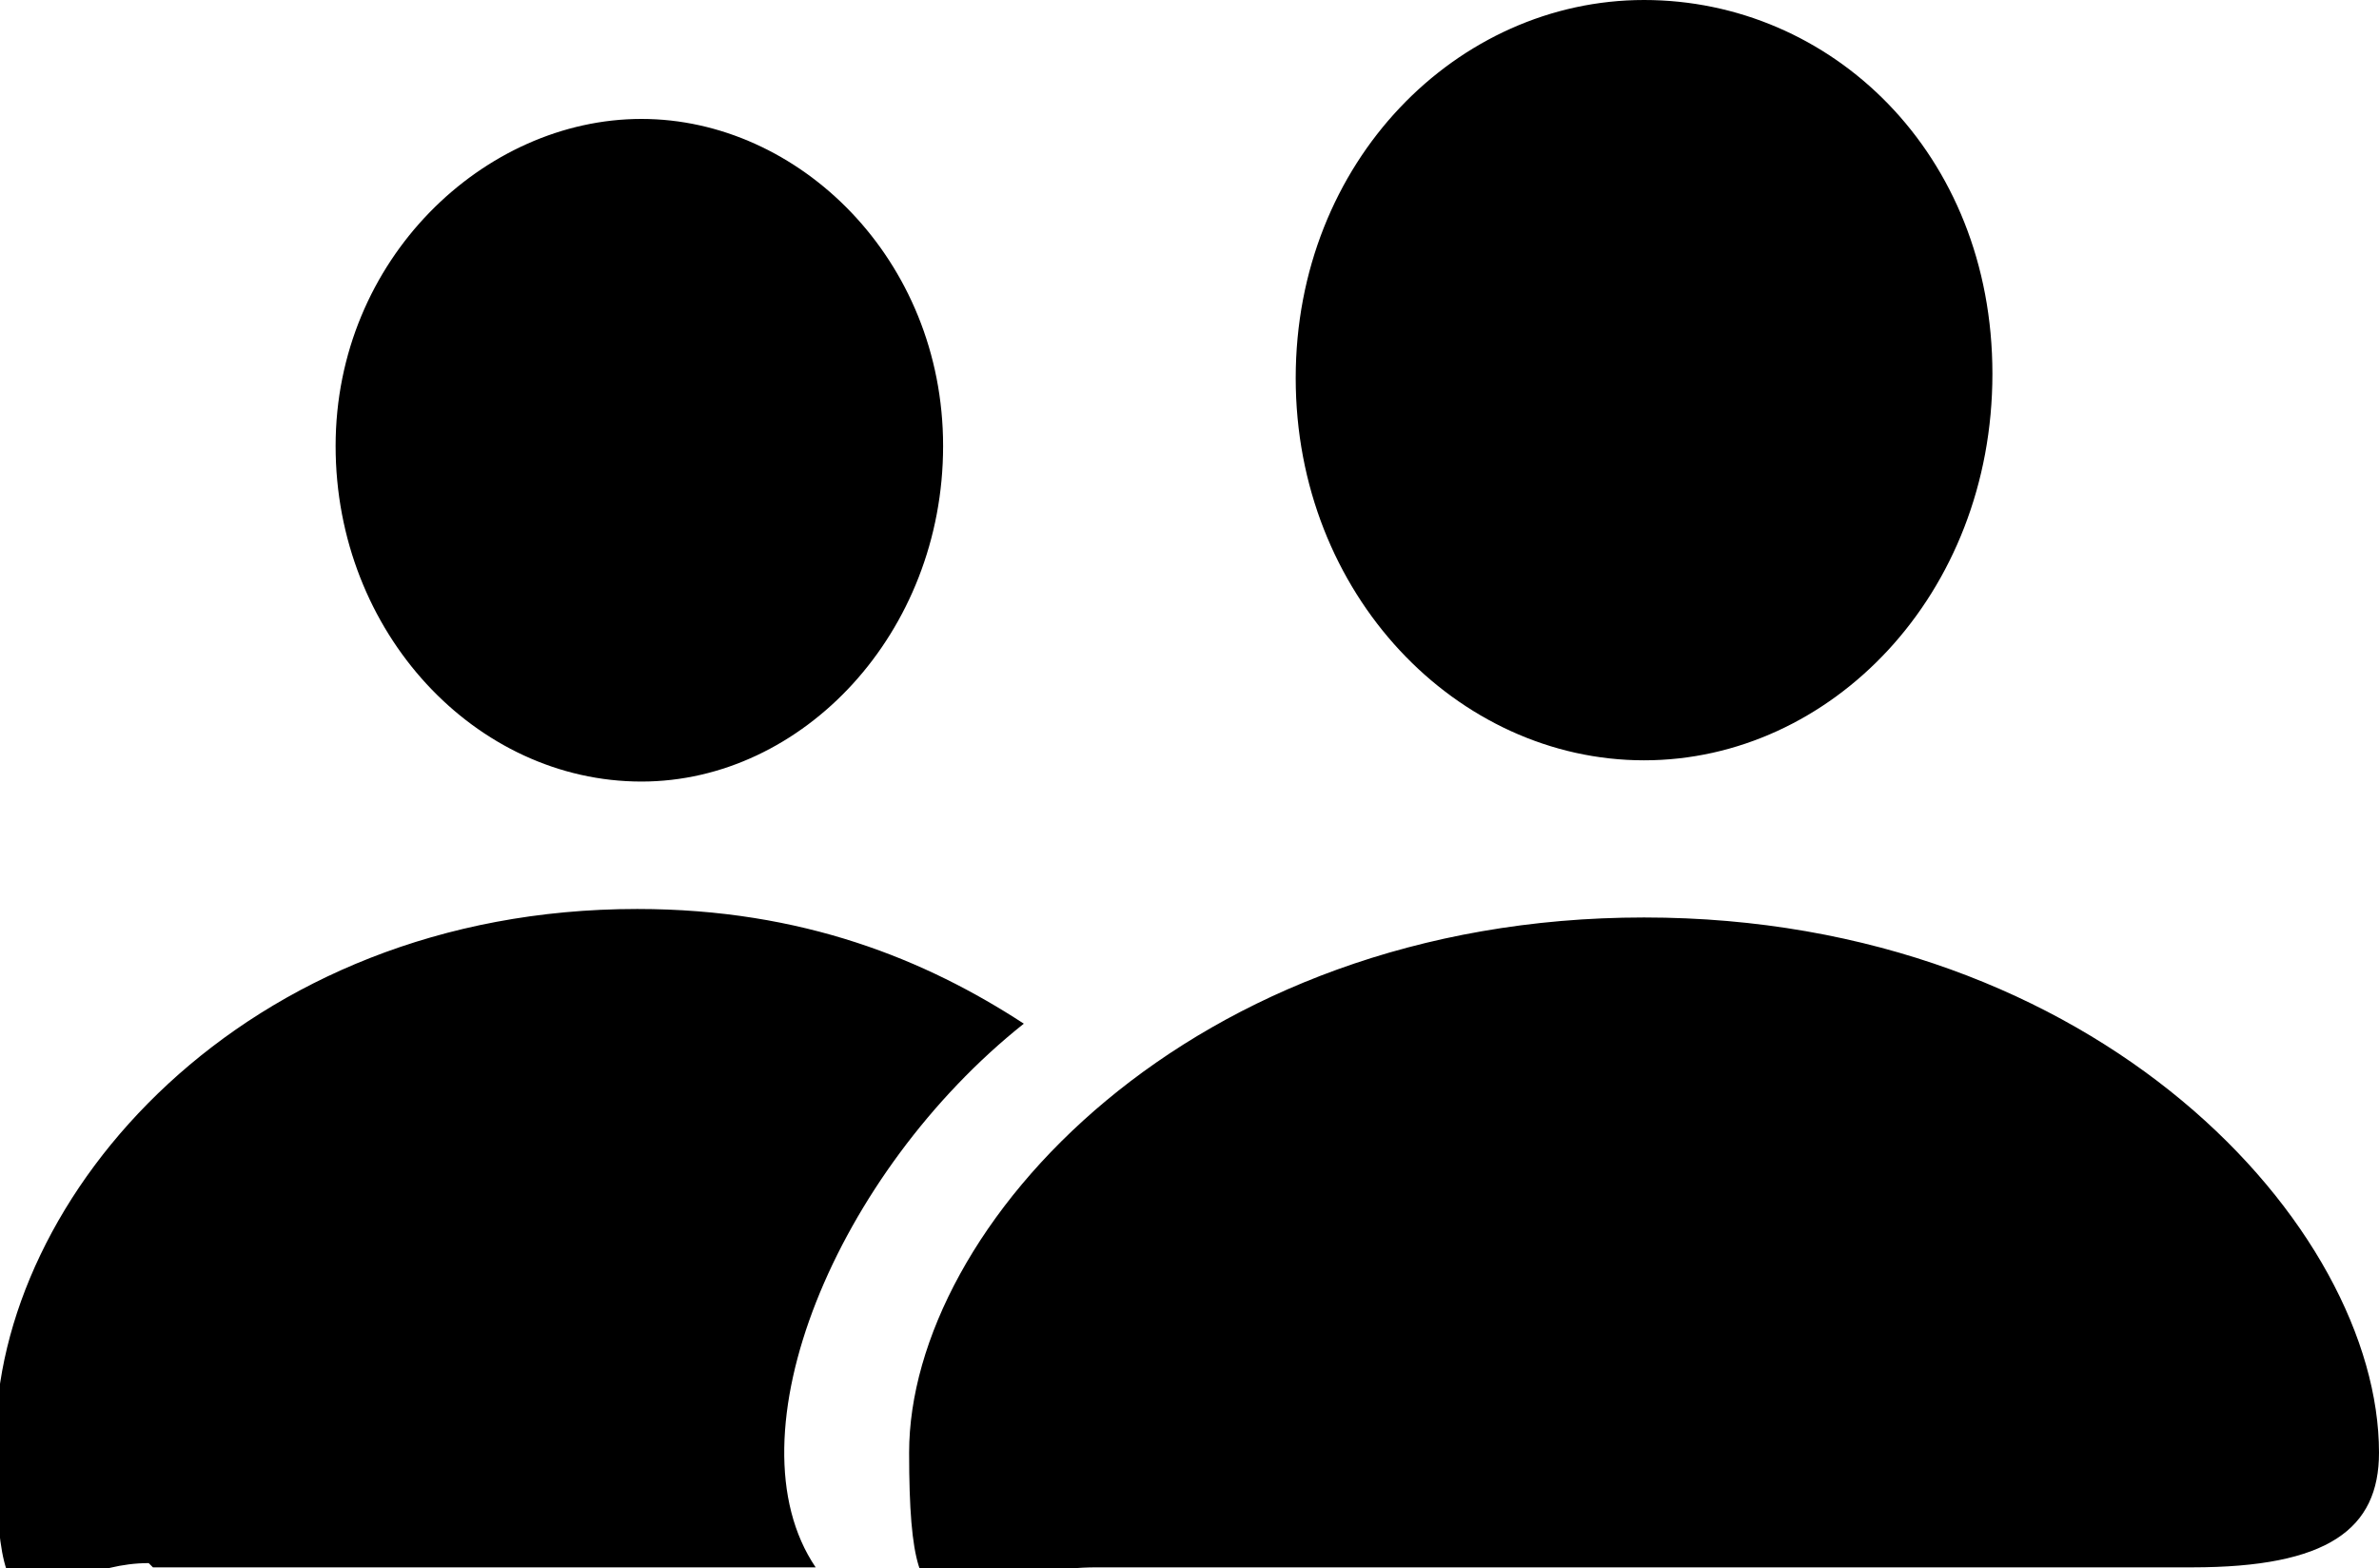
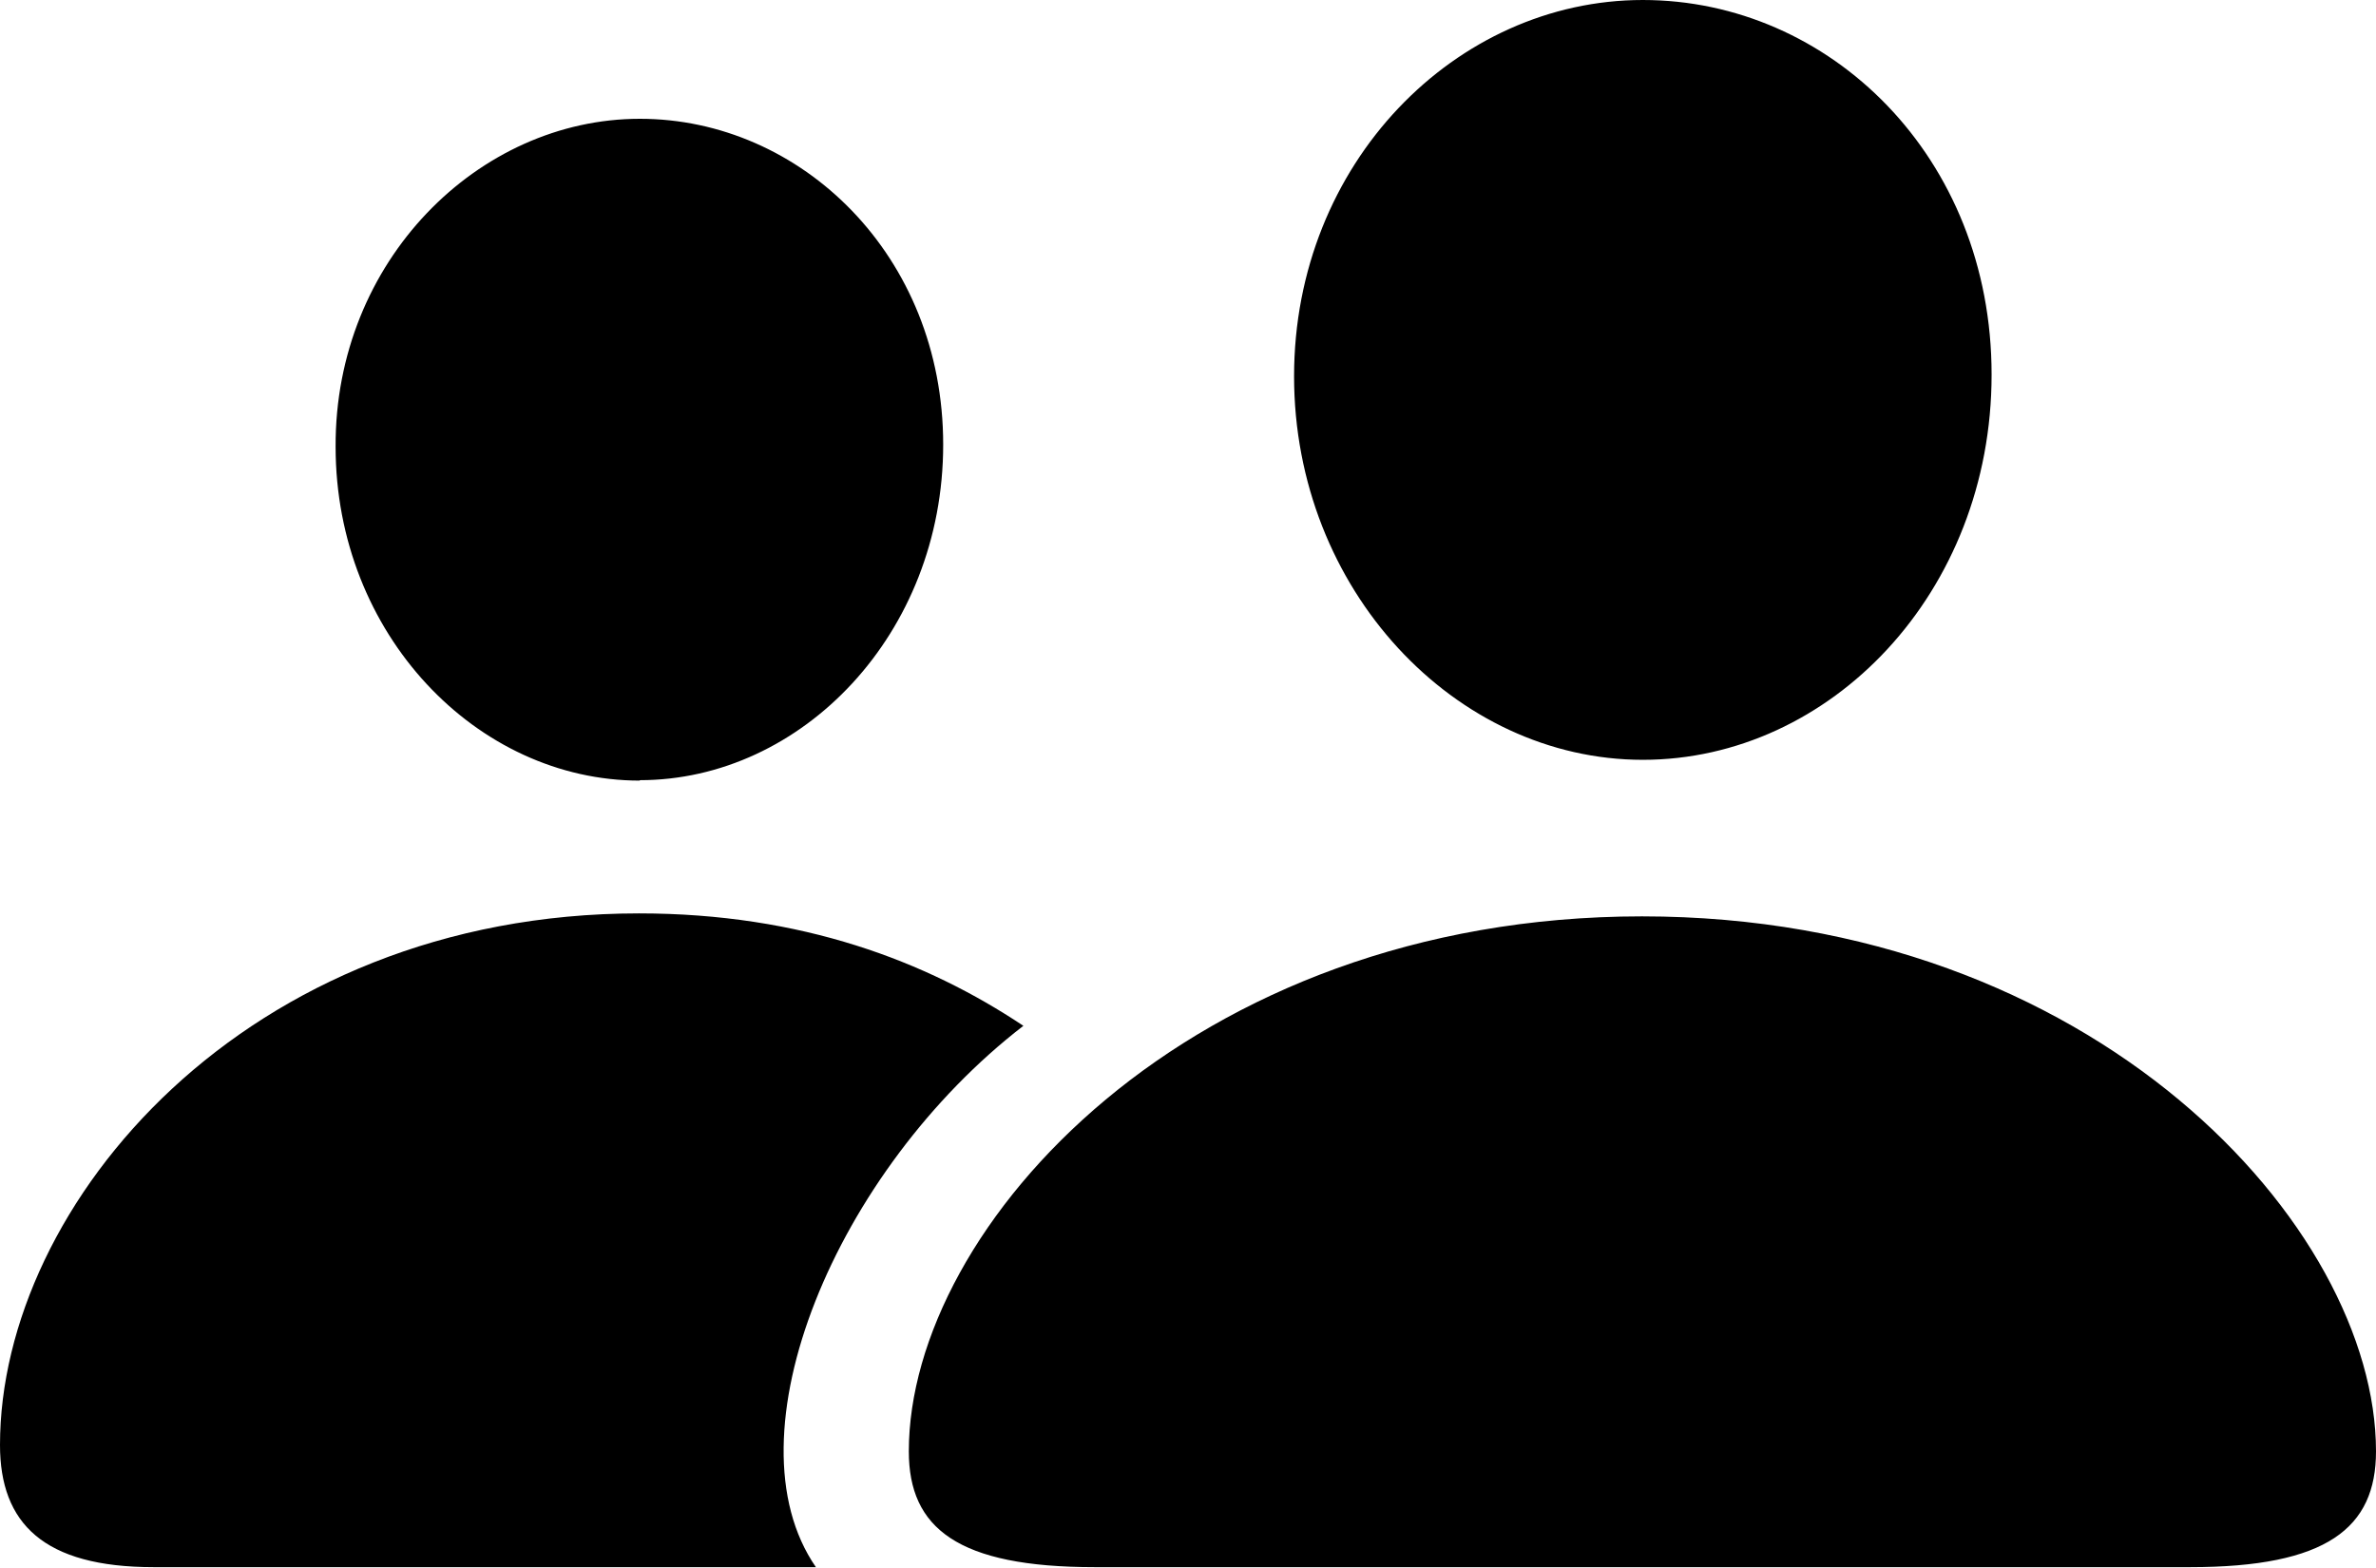
- <svg xmlns="http://www.w3.org/2000/svg" id="Layer_1" version="1.1" viewBox="0 0 56 36.9">
-   <path d="M38.7,17.9c4.4,0,8.2-3.9,8.2-9.1S43.1,0,38.7,0s-8.2,3.8-8.2,8.9,3.8,9,8.2,9M15.1,18.4c3.8,0,7.1-3.5,7.1-7.9s-3.4-7.7-7.1-7.7-7.2,3.3-7.2,7.7c0,4.4,3.3,7.9,7.2,7.9M3.6,36.9h15.6c-2.1-3.1.5-9.3,4.9-12.8-2.3-1.5-5.2-2.7-9.1-2.7-9.3,0-15.1,6.8-15.1,12.5s1,2.9,3.6,2.9M25.8,36.9h25.8c3.2,0,4.4-.9,4.4-2.7,0-5.3-6.6-12.6-17.3-12.6s-17.3,7.3-17.3,12.6,1.1,2.7,4.4,2.7" />
+ <svg xmlns="http://www.w3.org/2000/svg" id="Layer_1" data-name="Layer 1" viewBox="0 0 56 36.94">
+   <path d="M38.72,17.91c4.42,0,8.22-3.94,8.22-9.08S43.12,0,38.72,0s-8.22,3.84-8.22,8.87,3.8,9.04,8.22,9.04M15.08,18.39c3.82,0,7.15-3.45,7.15-7.91s-3.35-7.68-7.15-7.68-7.19,3.35-7.17,7.73c0,4.42,3.33,7.87,7.17,7.87M3.62,36.94h15.61c-2.14-3.1.47-9.35,4.89-12.76-2.28-1.52-5.22-2.65-9.06-2.65-9.26,0-15.06,6.84-15.06,12.53,0,1.85,1.03,2.88,3.62,2.88M25.8,36.94h25.82c3.22,0,4.38-.92,4.38-2.73,0-5.3-6.64-12.61-17.3-12.61s-17.28,7.31-17.28,12.61c0,1.81,1.15,2.73,4.38,2.73" />
</svg>
